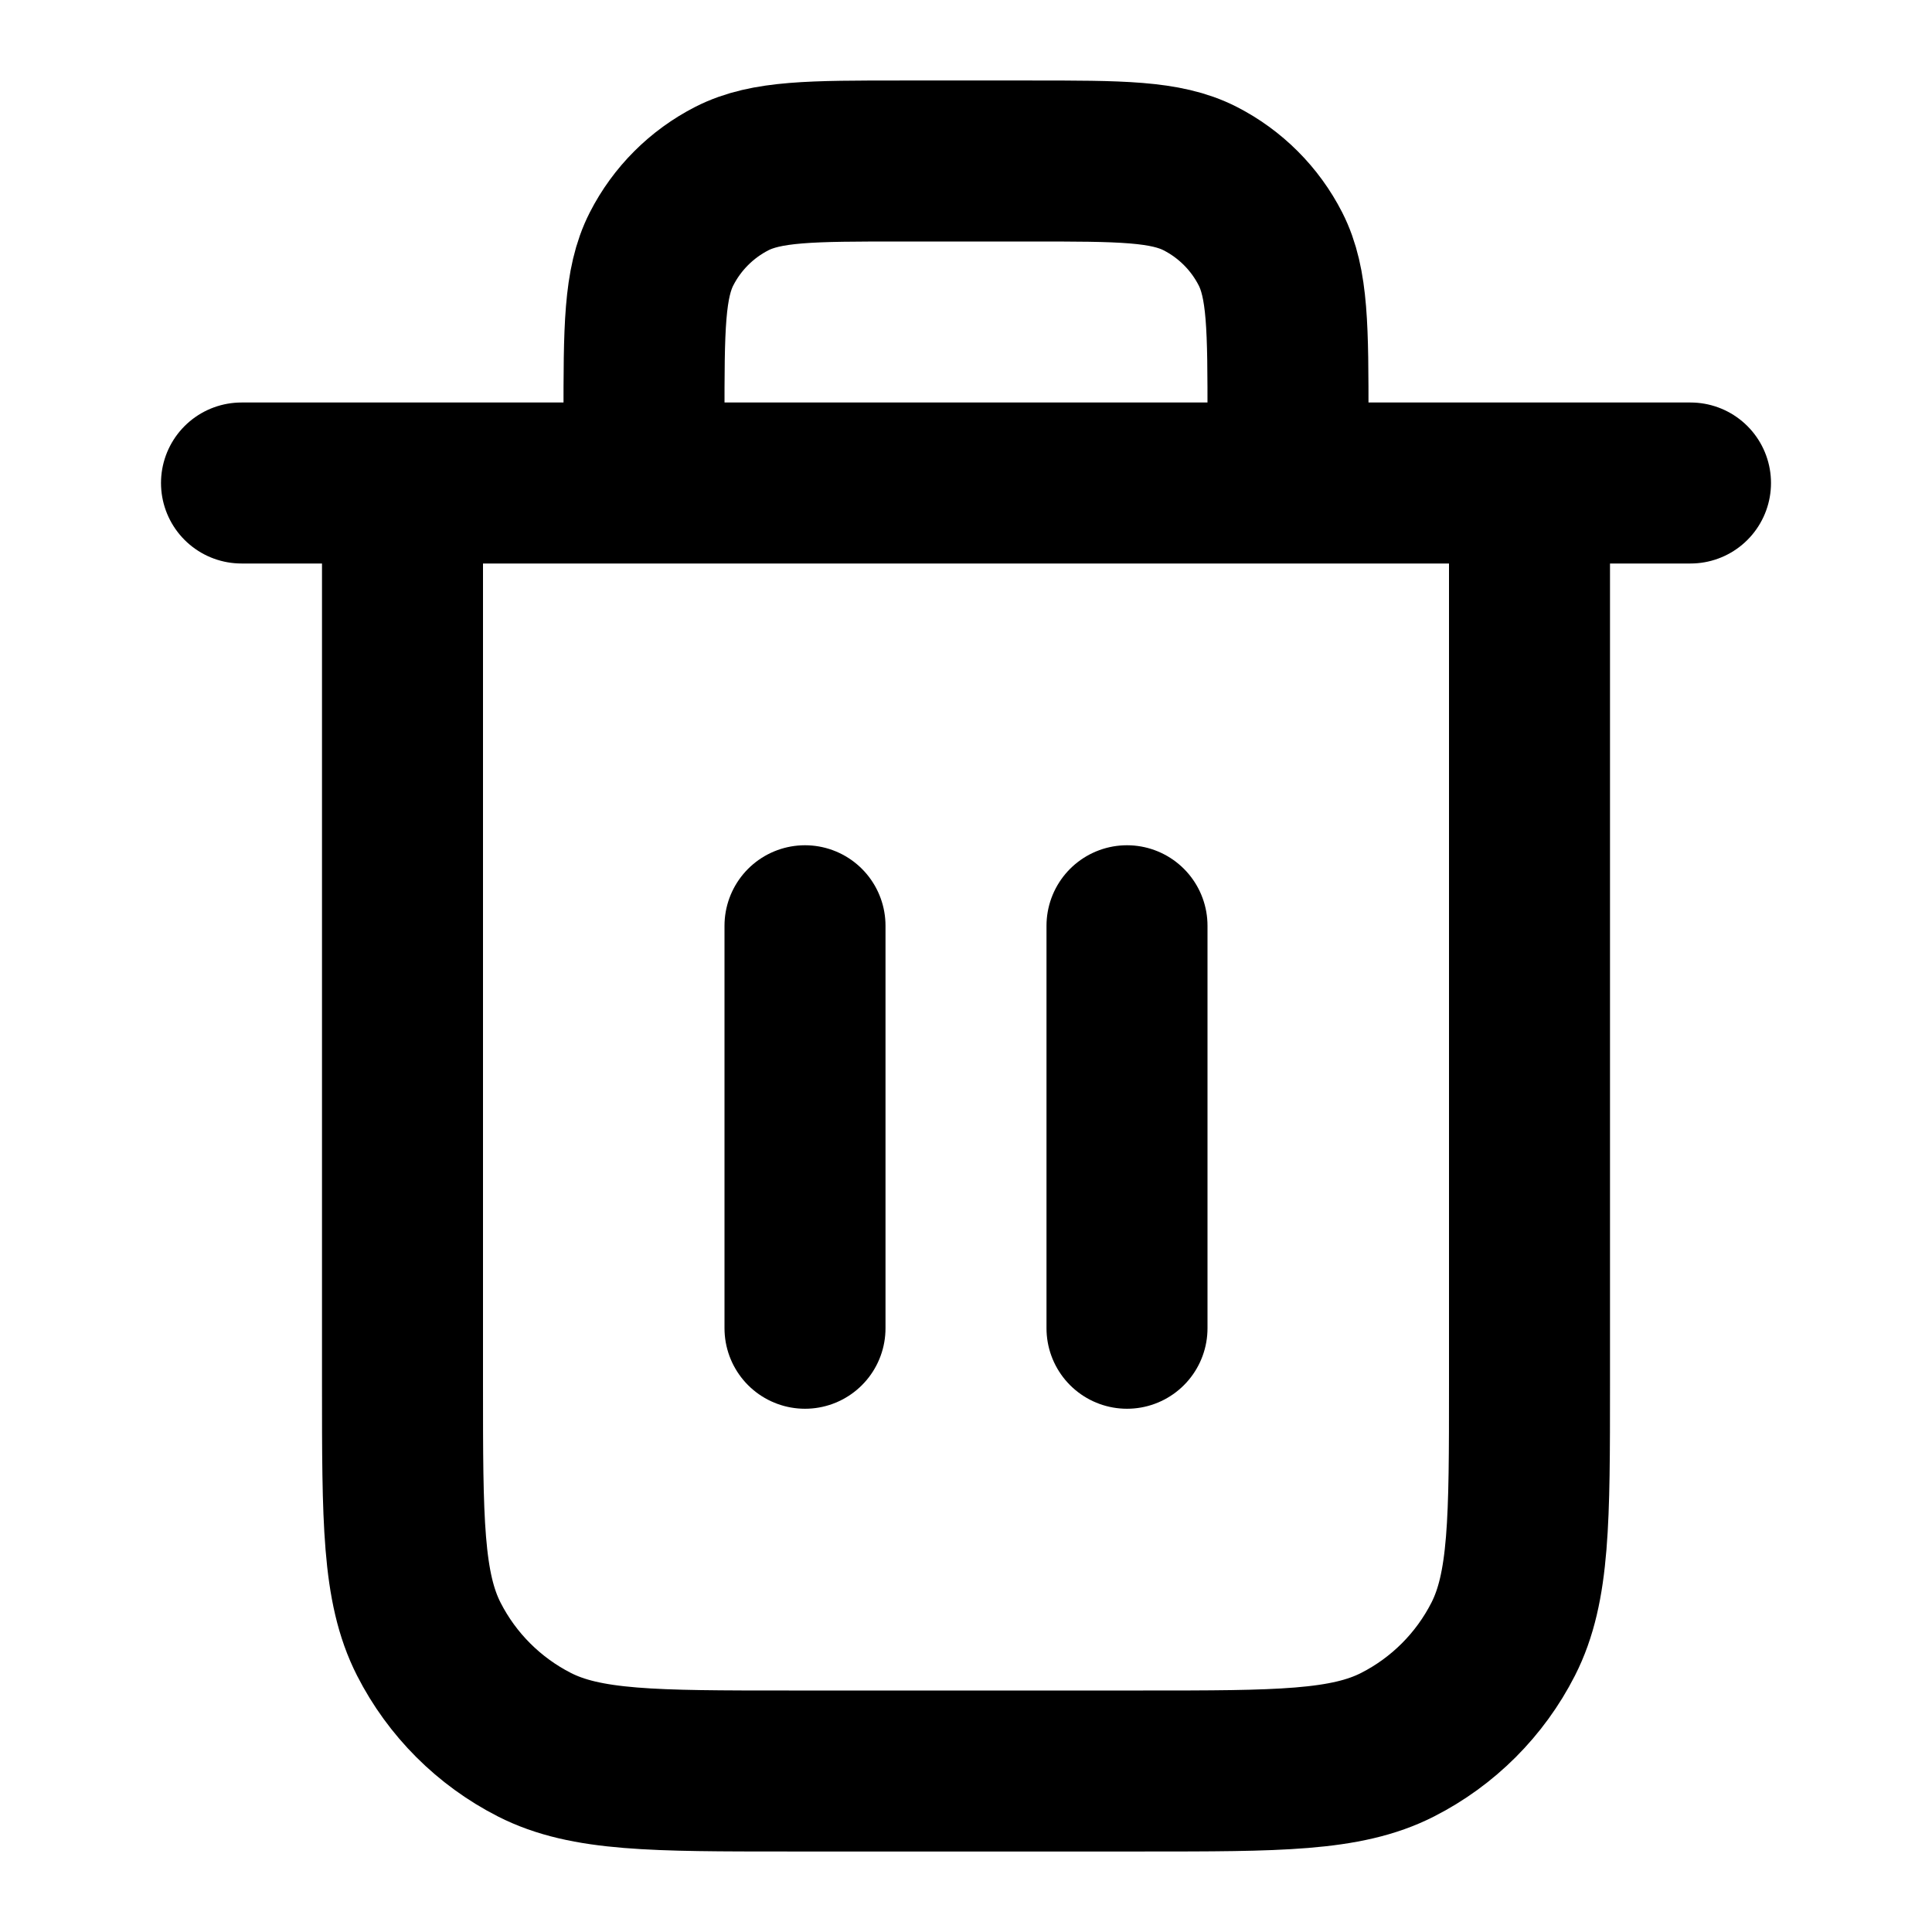
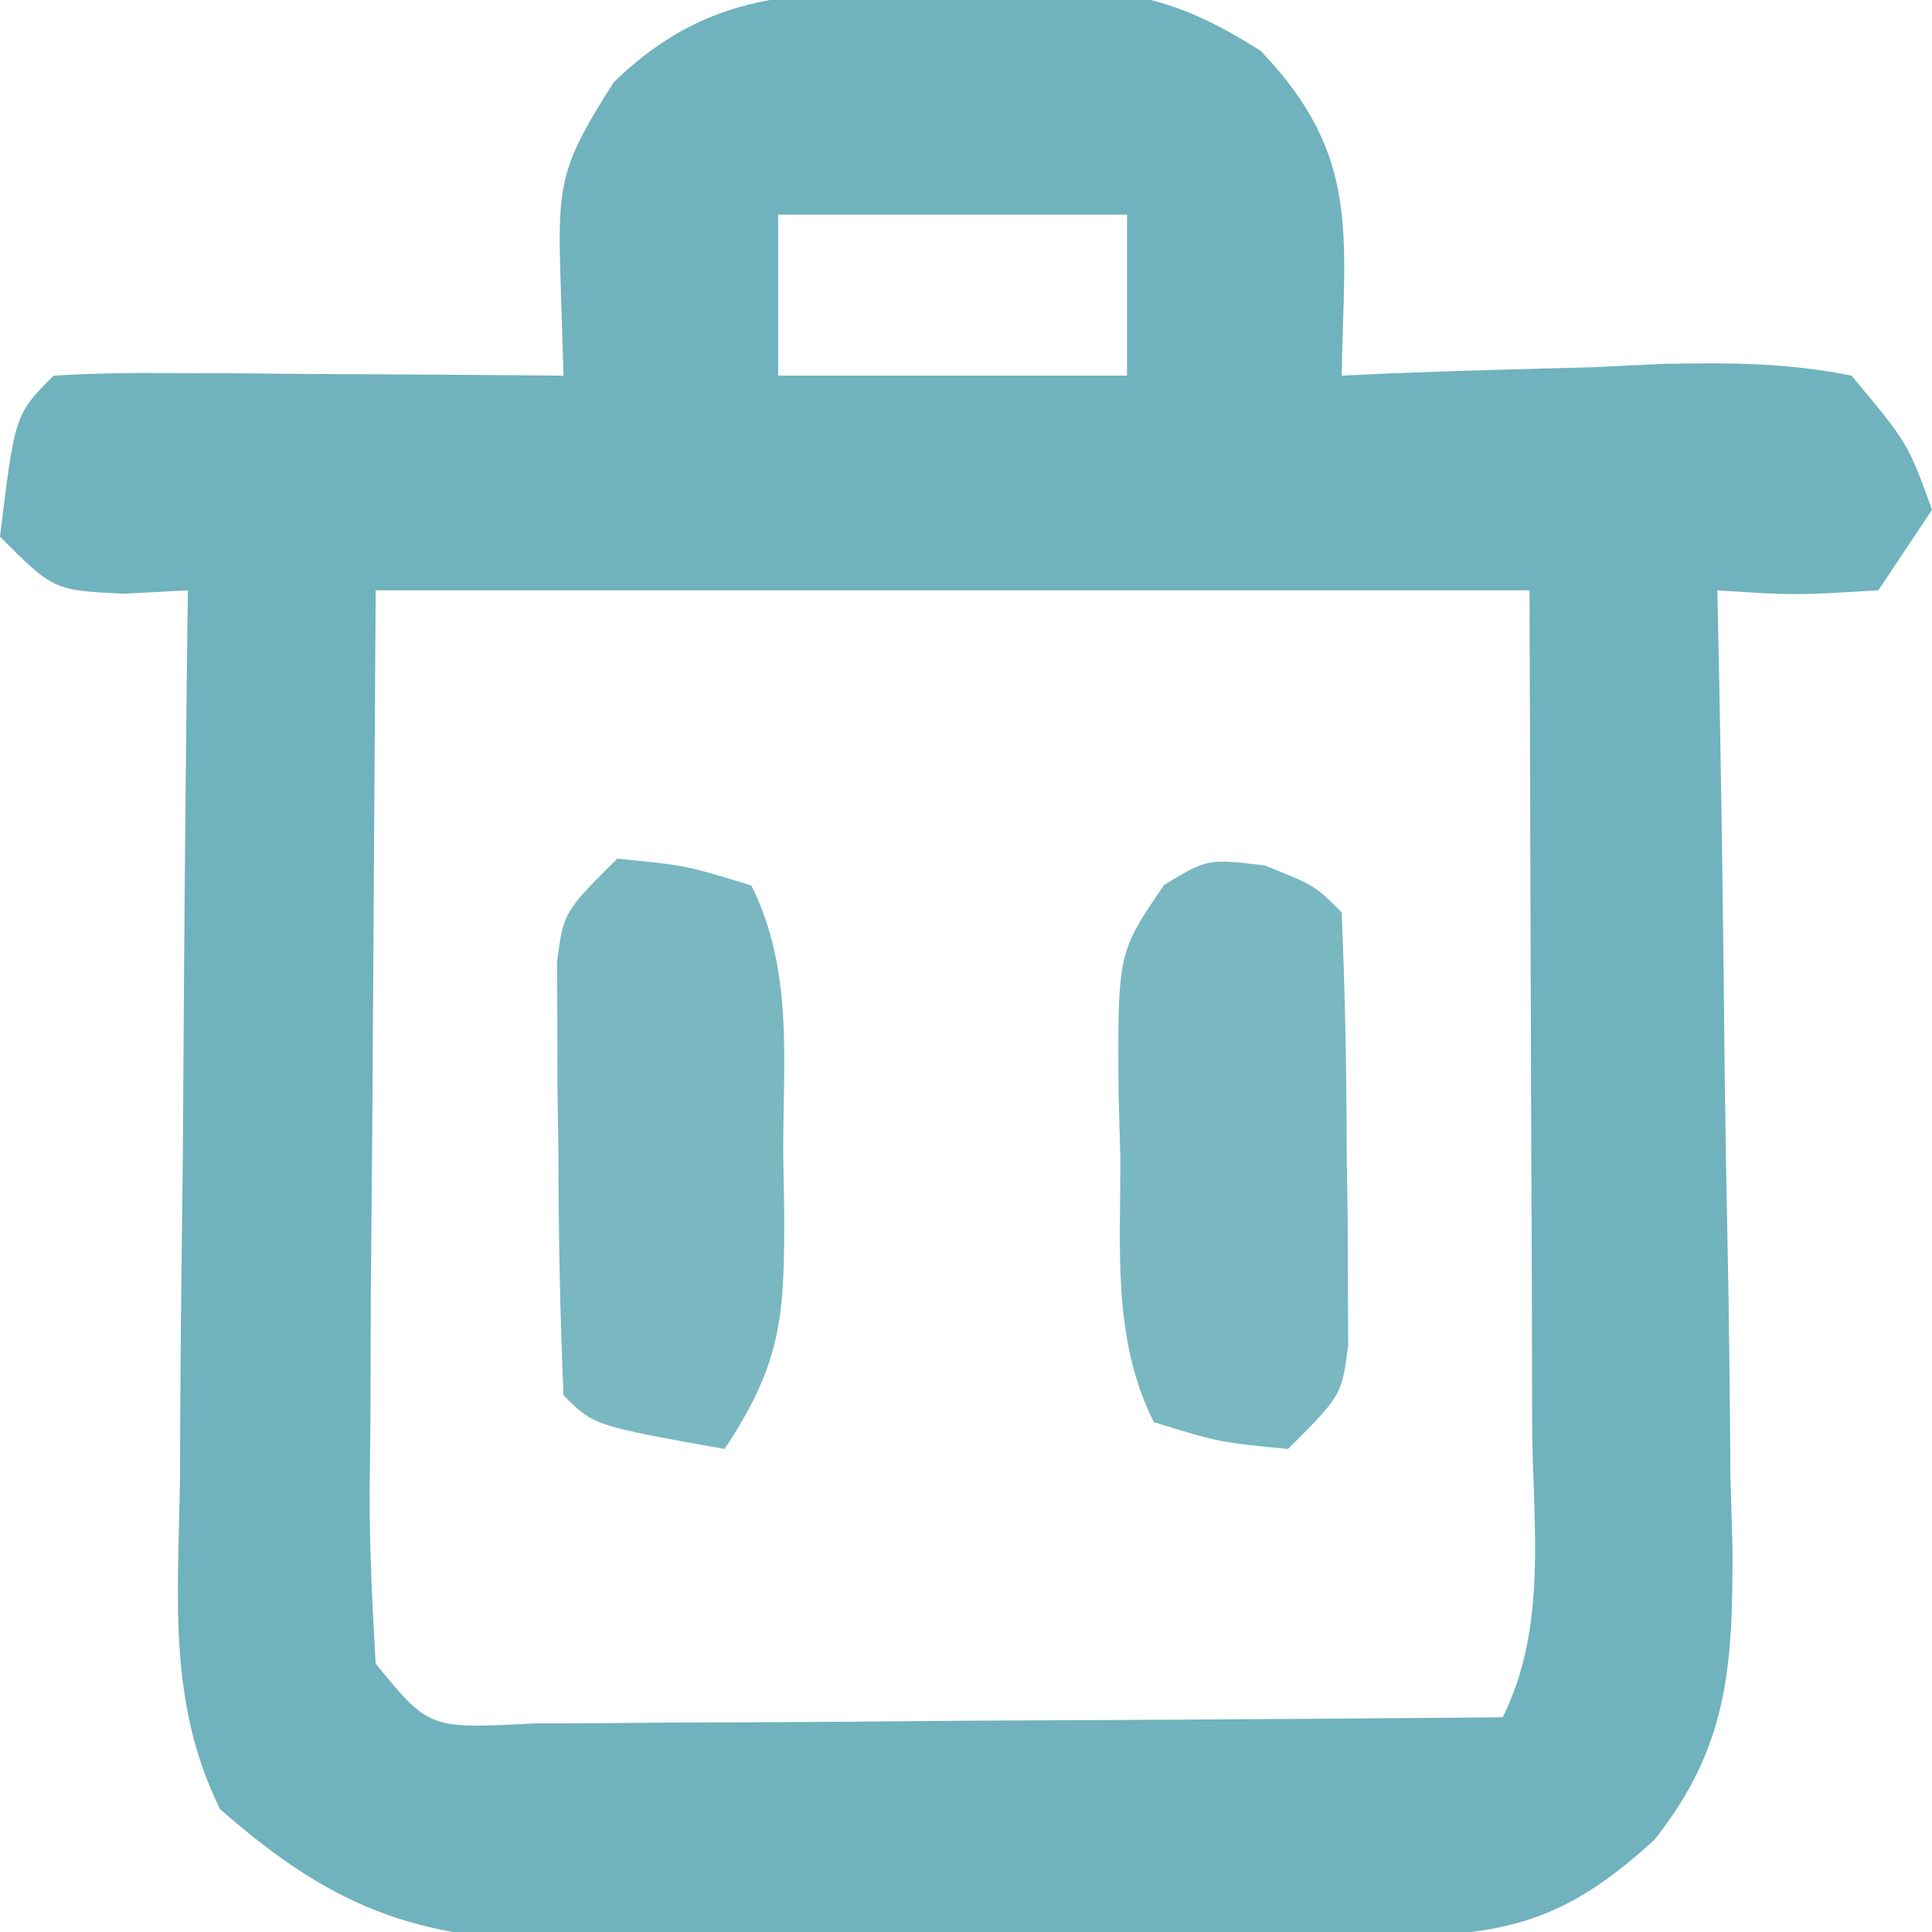
- <svg xmlns="http://www.w3.org/2000/svg" width="800px" height="800px" viewBox="0 0 24 24" fill="none">
-   <path d="M16 6V5.2C16 4.08 16 3.52 15.782 3.092C15.59 2.716 15.284 2.41 14.908 2.218C14.48 2 13.92 2 12.8 2H11.2C10.08 2 9.52 2 9.092 2.218C8.716 2.41 8.41 2.716 8.218 3.092C8 3.52 8 4.08 8 5.2V6M10 11.5V16.5M14 11.5V16.5M3 6H21M19 6V17.2C19 18.88 19 19.72 18.673 20.362C18.385 20.927 17.927 21.385 17.362 21.673C16.72 22 15.88 22 14.2 22H9.8C8.12 22 7.28 22 6.638 21.673C6.074 21.385 5.615 20.927 5.327 20.362C5 19.72 5 18.88 5 17.2V6" stroke="#000000" stroke-width="2" stroke-linecap="round" stroke-linejoin="round" />
+ <svg xmlns="http://www.w3.org/2000/svg" version="1.1" width="72" height="72">
+   <path d="M0 0 C0.76 -0.029 1.52 -0.058 2.303 -0.088 C6.29 -0.133 8.215 0.012 11.668 2.207 C15.426 6.125 14.772 9.087 14.688 14.312 C15.247 14.286 15.807 14.26 16.384 14.233 C18.922 14.129 21.46 14.064 24 14 C25.322 13.937 25.322 13.937 26.67 13.873 C29.107 13.827 31.297 13.826 33.688 14.312 C35.793 16.832 35.793 16.832 36.688 19.312 C35.697 20.797 35.697 20.797 34.688 22.312 C31.562 22.5 31.562 22.5 28.688 22.312 C28.714 23.584 28.74 24.855 28.767 26.165 C28.858 30.894 28.915 35.624 28.962 40.354 C28.987 42.399 29.021 44.444 29.065 46.488 C29.126 49.433 29.154 52.376 29.176 55.32 C29.202 56.23 29.227 57.14 29.254 58.077 C29.256 62.42 29.1 65.395 26.344 68.875 C23.102 71.849 20.907 72.433 16.663 72.474 C15.858 72.483 15.054 72.493 14.225 72.503 C13.359 72.507 12.493 72.511 11.602 72.516 C10.261 72.524 10.261 72.524 8.893 72.533 C7.001 72.542 5.11 72.549 3.219 72.553 C0.33 72.562 -2.557 72.593 -5.445 72.625 C-7.284 72.632 -9.122 72.637 -10.961 72.641 C-11.823 72.653 -12.684 72.665 -13.572 72.678 C-19.447 72.656 -22.62 71.677 -27.107 67.737 C-29.064 63.801 -28.678 59.846 -28.605 55.516 C-28.601 54.567 -28.597 53.618 -28.593 52.641 C-28.576 49.614 -28.538 46.589 -28.5 43.562 C-28.485 41.509 -28.471 39.456 -28.459 37.402 C-28.426 32.372 -28.374 27.342 -28.312 22.312 C-29.096 22.354 -29.88 22.395 -30.688 22.438 C-33.312 22.312 -33.312 22.312 -35.312 20.312 C-34.757 15.757 -34.757 15.757 -33.312 14.312 C-31.897 14.226 -30.477 14.205 -29.059 14.215 C-27.778 14.22 -27.778 14.22 -26.471 14.225 C-25.573 14.233 -24.675 14.241 -23.75 14.25 C-22.848 14.255 -21.947 14.259 -21.018 14.264 C-18.782 14.275 -16.548 14.292 -14.312 14.312 C-14.351 13.053 -14.39 11.794 -14.43 10.496 C-14.534 7.108 -14.371 6.403 -12.438 3.375 C-8.632 -0.319 -5.058 0.063 0 0 Z M-6.312 8.312 C-6.312 10.293 -6.312 12.273 -6.312 14.312 C-2.022 14.312 2.268 14.312 6.688 14.312 C6.688 12.332 6.688 10.352 6.688 8.312 C2.397 8.312 -1.893 8.312 -6.312 8.312 Z M-21.312 22.312 C-21.354 28.871 -21.395 35.43 -21.438 42.188 C-21.456 44.258 -21.474 46.328 -21.493 48.46 C-21.499 50.096 -21.504 51.732 -21.508 53.367 C-21.518 54.221 -21.528 55.074 -21.539 55.953 C-21.539 58.074 -21.436 60.195 -21.312 62.312 C-19.323 64.745 -19.323 64.745 -15.414 64.54 C-13.731 64.539 -12.049 64.528 -10.367 64.508 C-9.482 64.505 -8.597 64.502 -7.685 64.499 C-4.853 64.488 -2.02 64.463 0.812 64.438 C2.73 64.427 4.648 64.418 6.566 64.41 C11.274 64.388 15.98 64.354 20.688 64.312 C22.38 60.928 21.807 57.088 21.785 53.367 C21.784 52.583 21.783 51.799 21.782 50.99 C21.777 48.056 21.763 45.122 21.75 42.188 C21.729 35.629 21.709 29.07 21.688 22.312 C7.497 22.312 -6.692 22.312 -21.312 22.312 Z " fill="#70B2BD" transform="translate(35.3125,-0.3125)" />
+   <path d="M0 0 C1.875 0.75 1.875 0.75 2.875 1.75 C3.002 4.74 3.06 7.697 3.062 10.688 C3.075 11.525 3.087 12.362 3.1 13.225 C3.103 14.426 3.103 14.426 3.105 15.652 C3.11 16.39 3.114 17.127 3.118 17.886 C2.875 19.75 2.875 19.75 0.875 21.75 C-1.688 21.5 -1.688 21.5 -4.125 20.75 C-5.698 17.605 -5.351 14.262 -5.375 10.812 C-5.396 10.084 -5.416 9.355 -5.438 8.604 C-5.477 3.264 -5.477 3.264 -3.742 0.73 C-2.125 -0.25 -2.125 -0.25 0 0 Z " fill="#79B7C1" transform="translate(47.125,32.25)" />
+   <path d="M0 0 C2.562 0.25 2.562 0.25 5 1 C6.572 4.144 6.184 7.489 6.188 10.938 C6.2 11.666 6.212 12.395 6.225 13.146 C6.235 16.971 6.171 18.744 4 22 C-0.875 21.125 -0.875 21.125 -2 20 C-2.127 17.01 -2.185 14.053 -2.188 11.062 C-2.2 10.225 -2.212 9.388 -2.225 8.525 C-2.227 7.724 -2.228 6.923 -2.23 6.098 C-2.235 5.36 -2.239 4.623 -2.243 3.864 C-2 2 -2 2 0 0 Z " fill="#79B7C1" transform="translate(23,32)" />
</svg>
